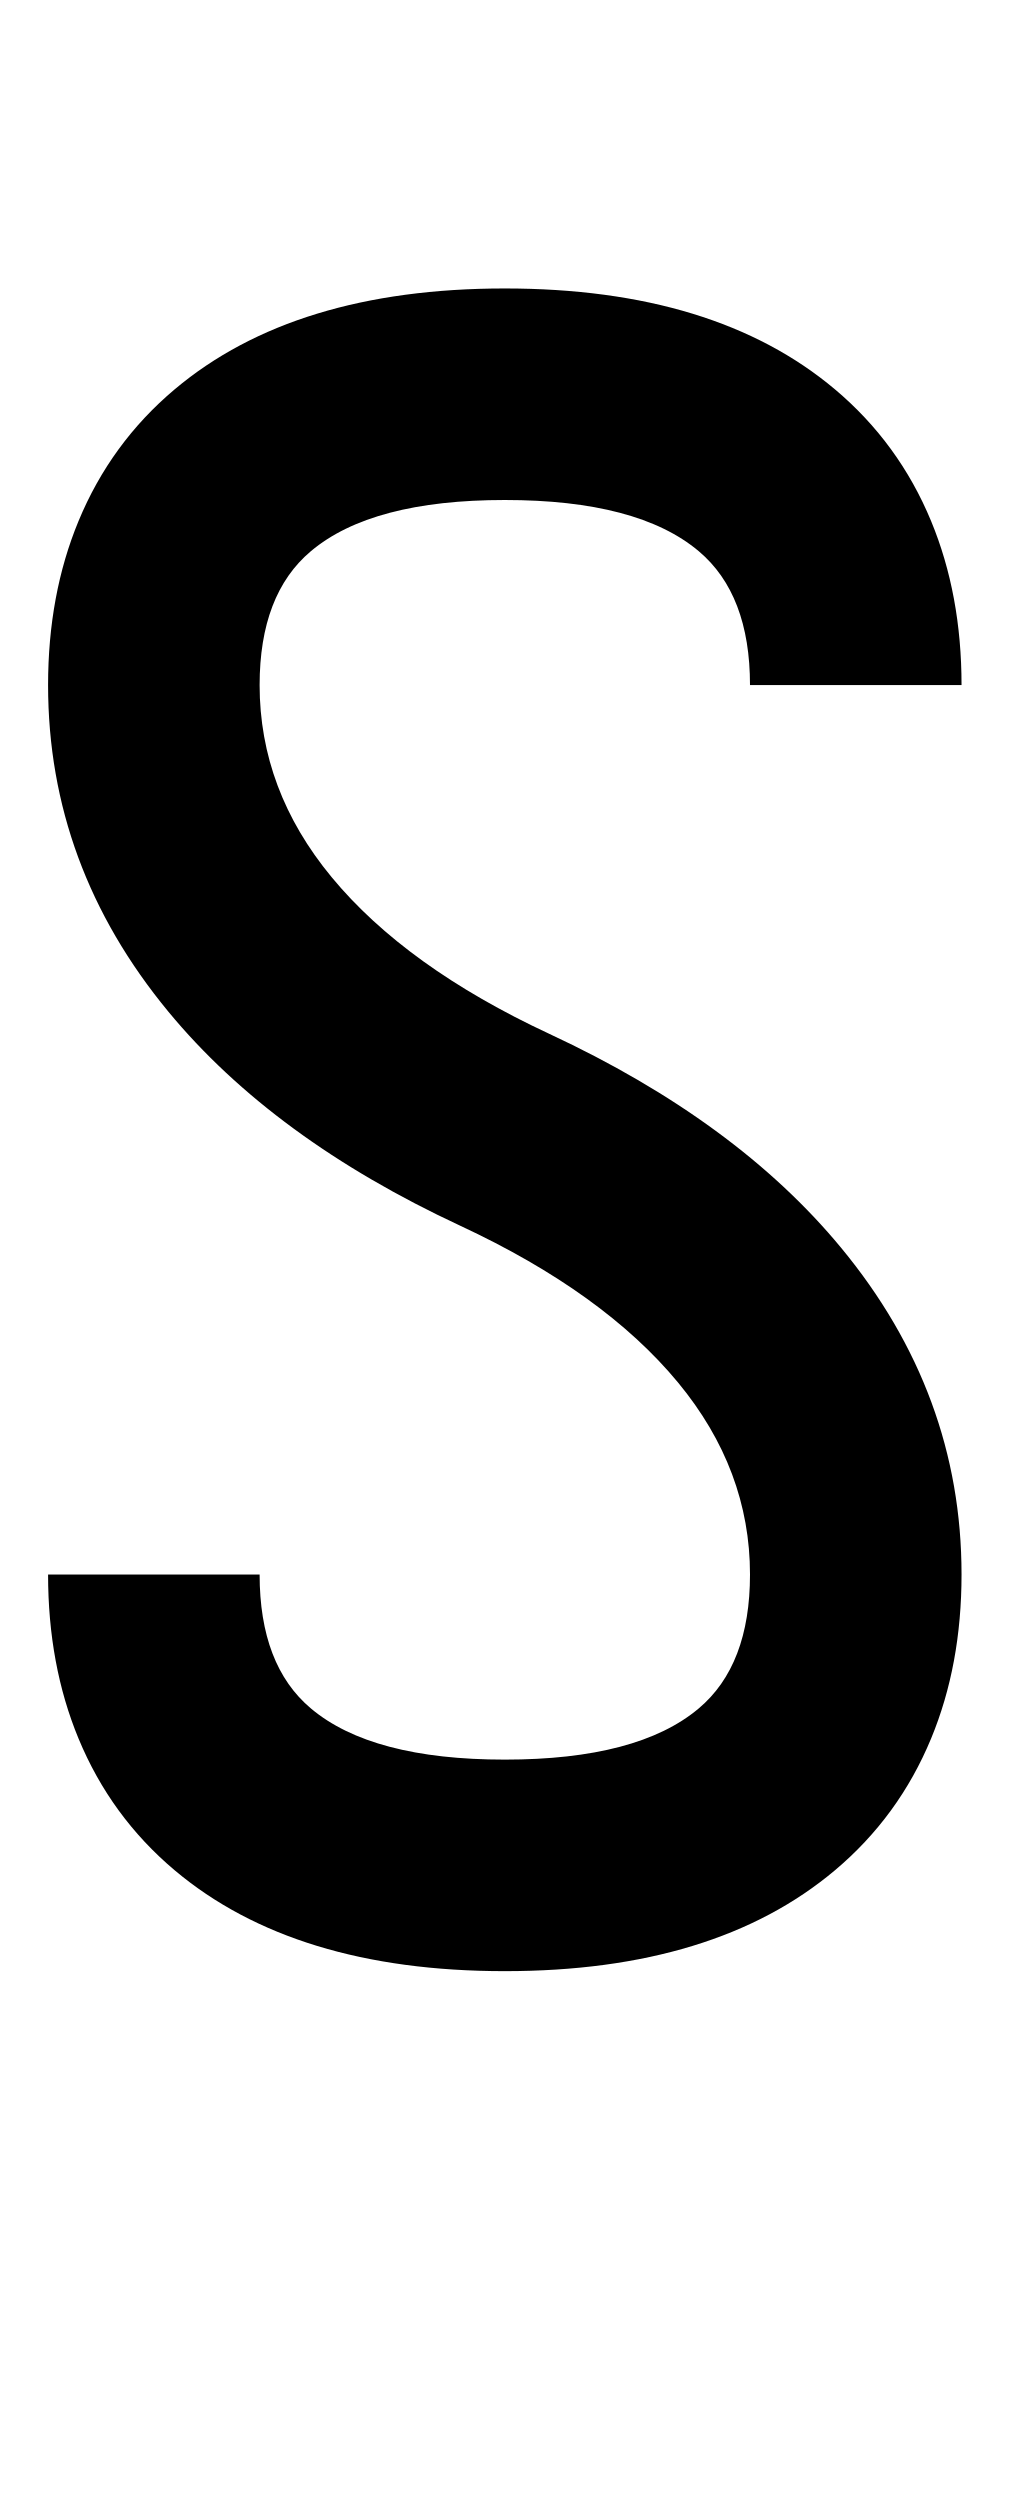
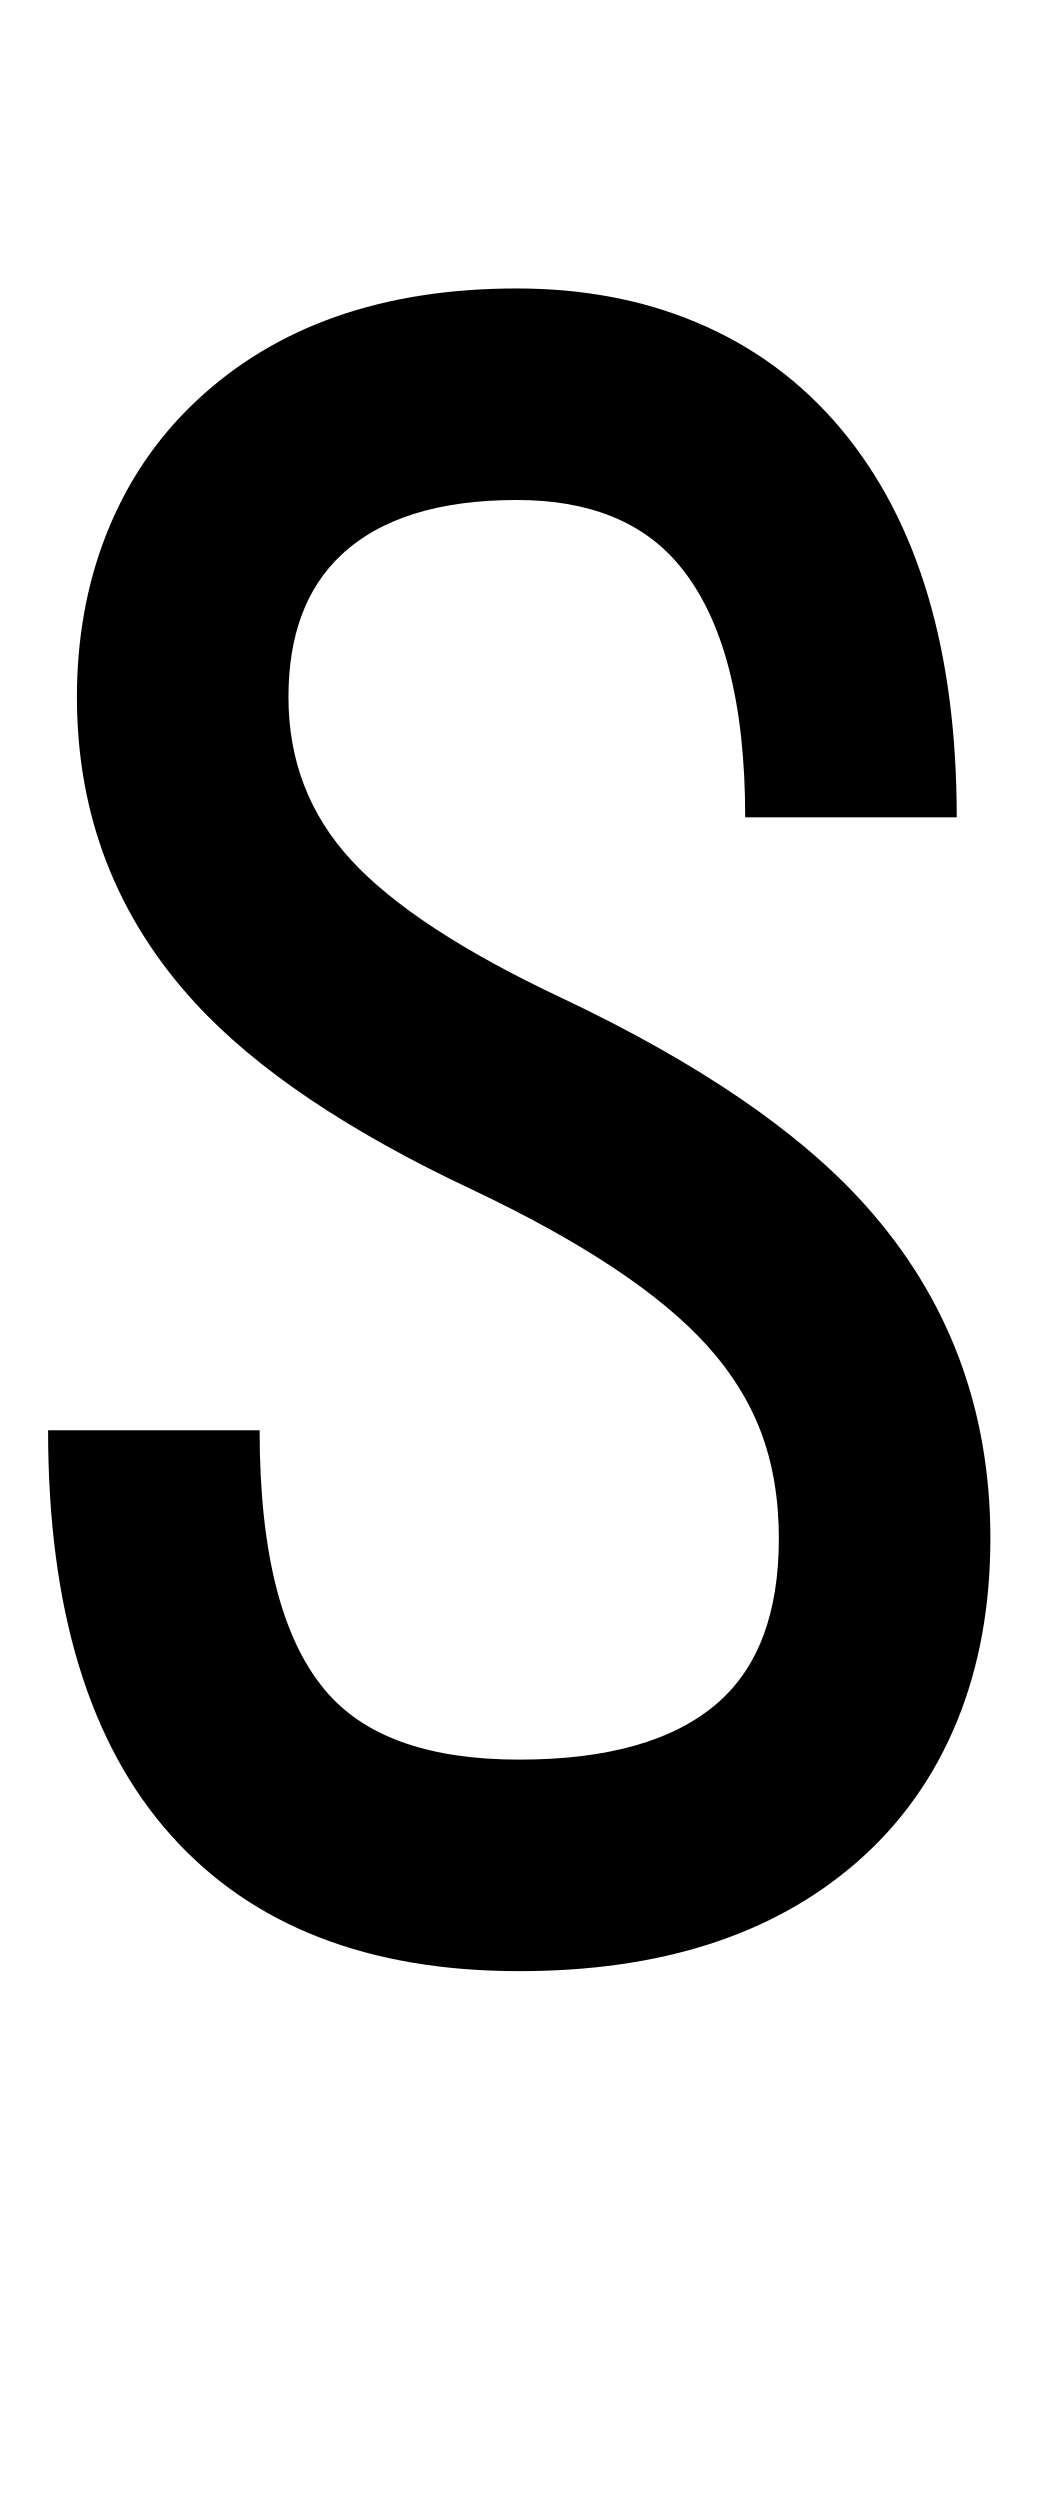
- <svg xmlns="http://www.w3.org/2000/svg" viewBox="-20 -820 420.000 1040">
-   <path transform="scale(1,-1)" d="M380 535Q380 572.629 367.344 603.214Q353.92 635.657 327.337 658.035Q277.488 700 190 700Q102.512 700 52.663 658.035Q26.08 635.657 12.656 603.214Q0 572.629 0 535Q0 459.736 50.075 399.106Q93.645 346.351 171.418 310.116Q231.167 282.279 262.075 244.856Q292 208.623 292 165Q292 127.248 270.663 109.285Q245.379 88 190 88Q134.621 88 109.337 109.285Q88 127.248 88 165H0Q0 127.371 12.656 96.786Q26.081 64.343 52.663 41.965Q102.512 0 190 0Q277.488 0 327.337 41.965Q353.92 64.343 367.344 96.786Q380 127.371 380 165Q380 240.264 329.925 300.894Q286.355 353.649 208.582 389.884Q148.833 417.721 117.925 455.144Q88 491.377 88 535Q88 572.752 109.337 590.715Q134.621 612 190 612Q245.379 612 270.663 590.715Q292 572.753 292 535Z" />
+ <svg xmlns="http://www.w3.org/2000/svg" viewBox="-20 -820 432.000 1040">
+   <path transform="scale(1,-1)" d="M378 480Q378 583.681 330.201 641.139Q305.391 670.962 269.573 685.961Q236.044 700 195 700Q111.339 700 61.589 653.161Q36.791 629.814 24.09 597.366Q12 566.481 12 530Q12 456.291 61.229 402.726Q99.129 361.487 176.265 325.188Q245.122 292.572 274.385 259.979Q289.205 243.474 296.371 224.79Q304 204.9 304 180Q304 133.658 278.433 111.5Q251.317 88 196 88Q141.077 88 116.761 115.122Q88 147.202 88 225H0Q0 113.529 51.239 56.378Q101.785 0 196 0Q284.144 0 336.067 45Q363.974 69.186 378.223 104.195Q392 138.046 392 180Q392 260.705 339.865 318.771Q298.781 364.527 213.735 404.812Q152.232 433.755 126.021 462.274Q100 490.587 100 530Q100 568.46 121.911 589.089Q146.246 612 195 612Q239.972 612 262.549 584.861Q290 551.863 290 480Z" />
</svg>
